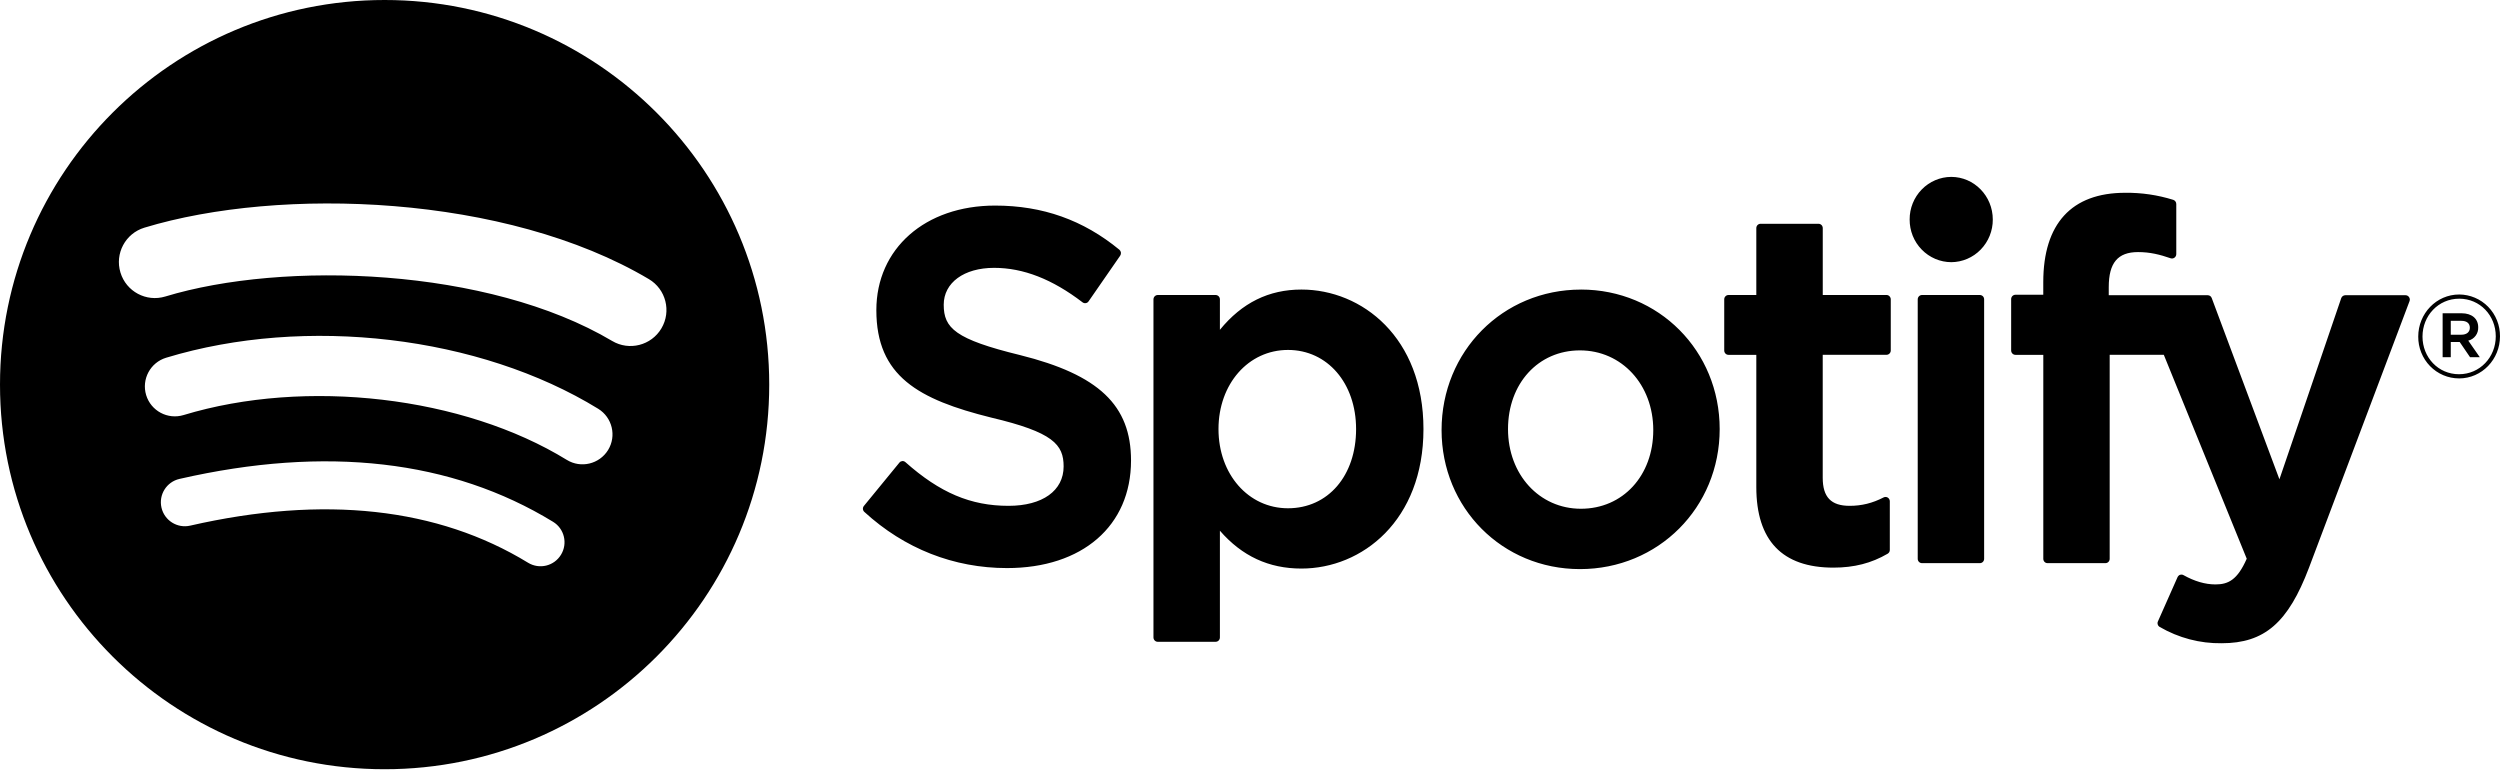
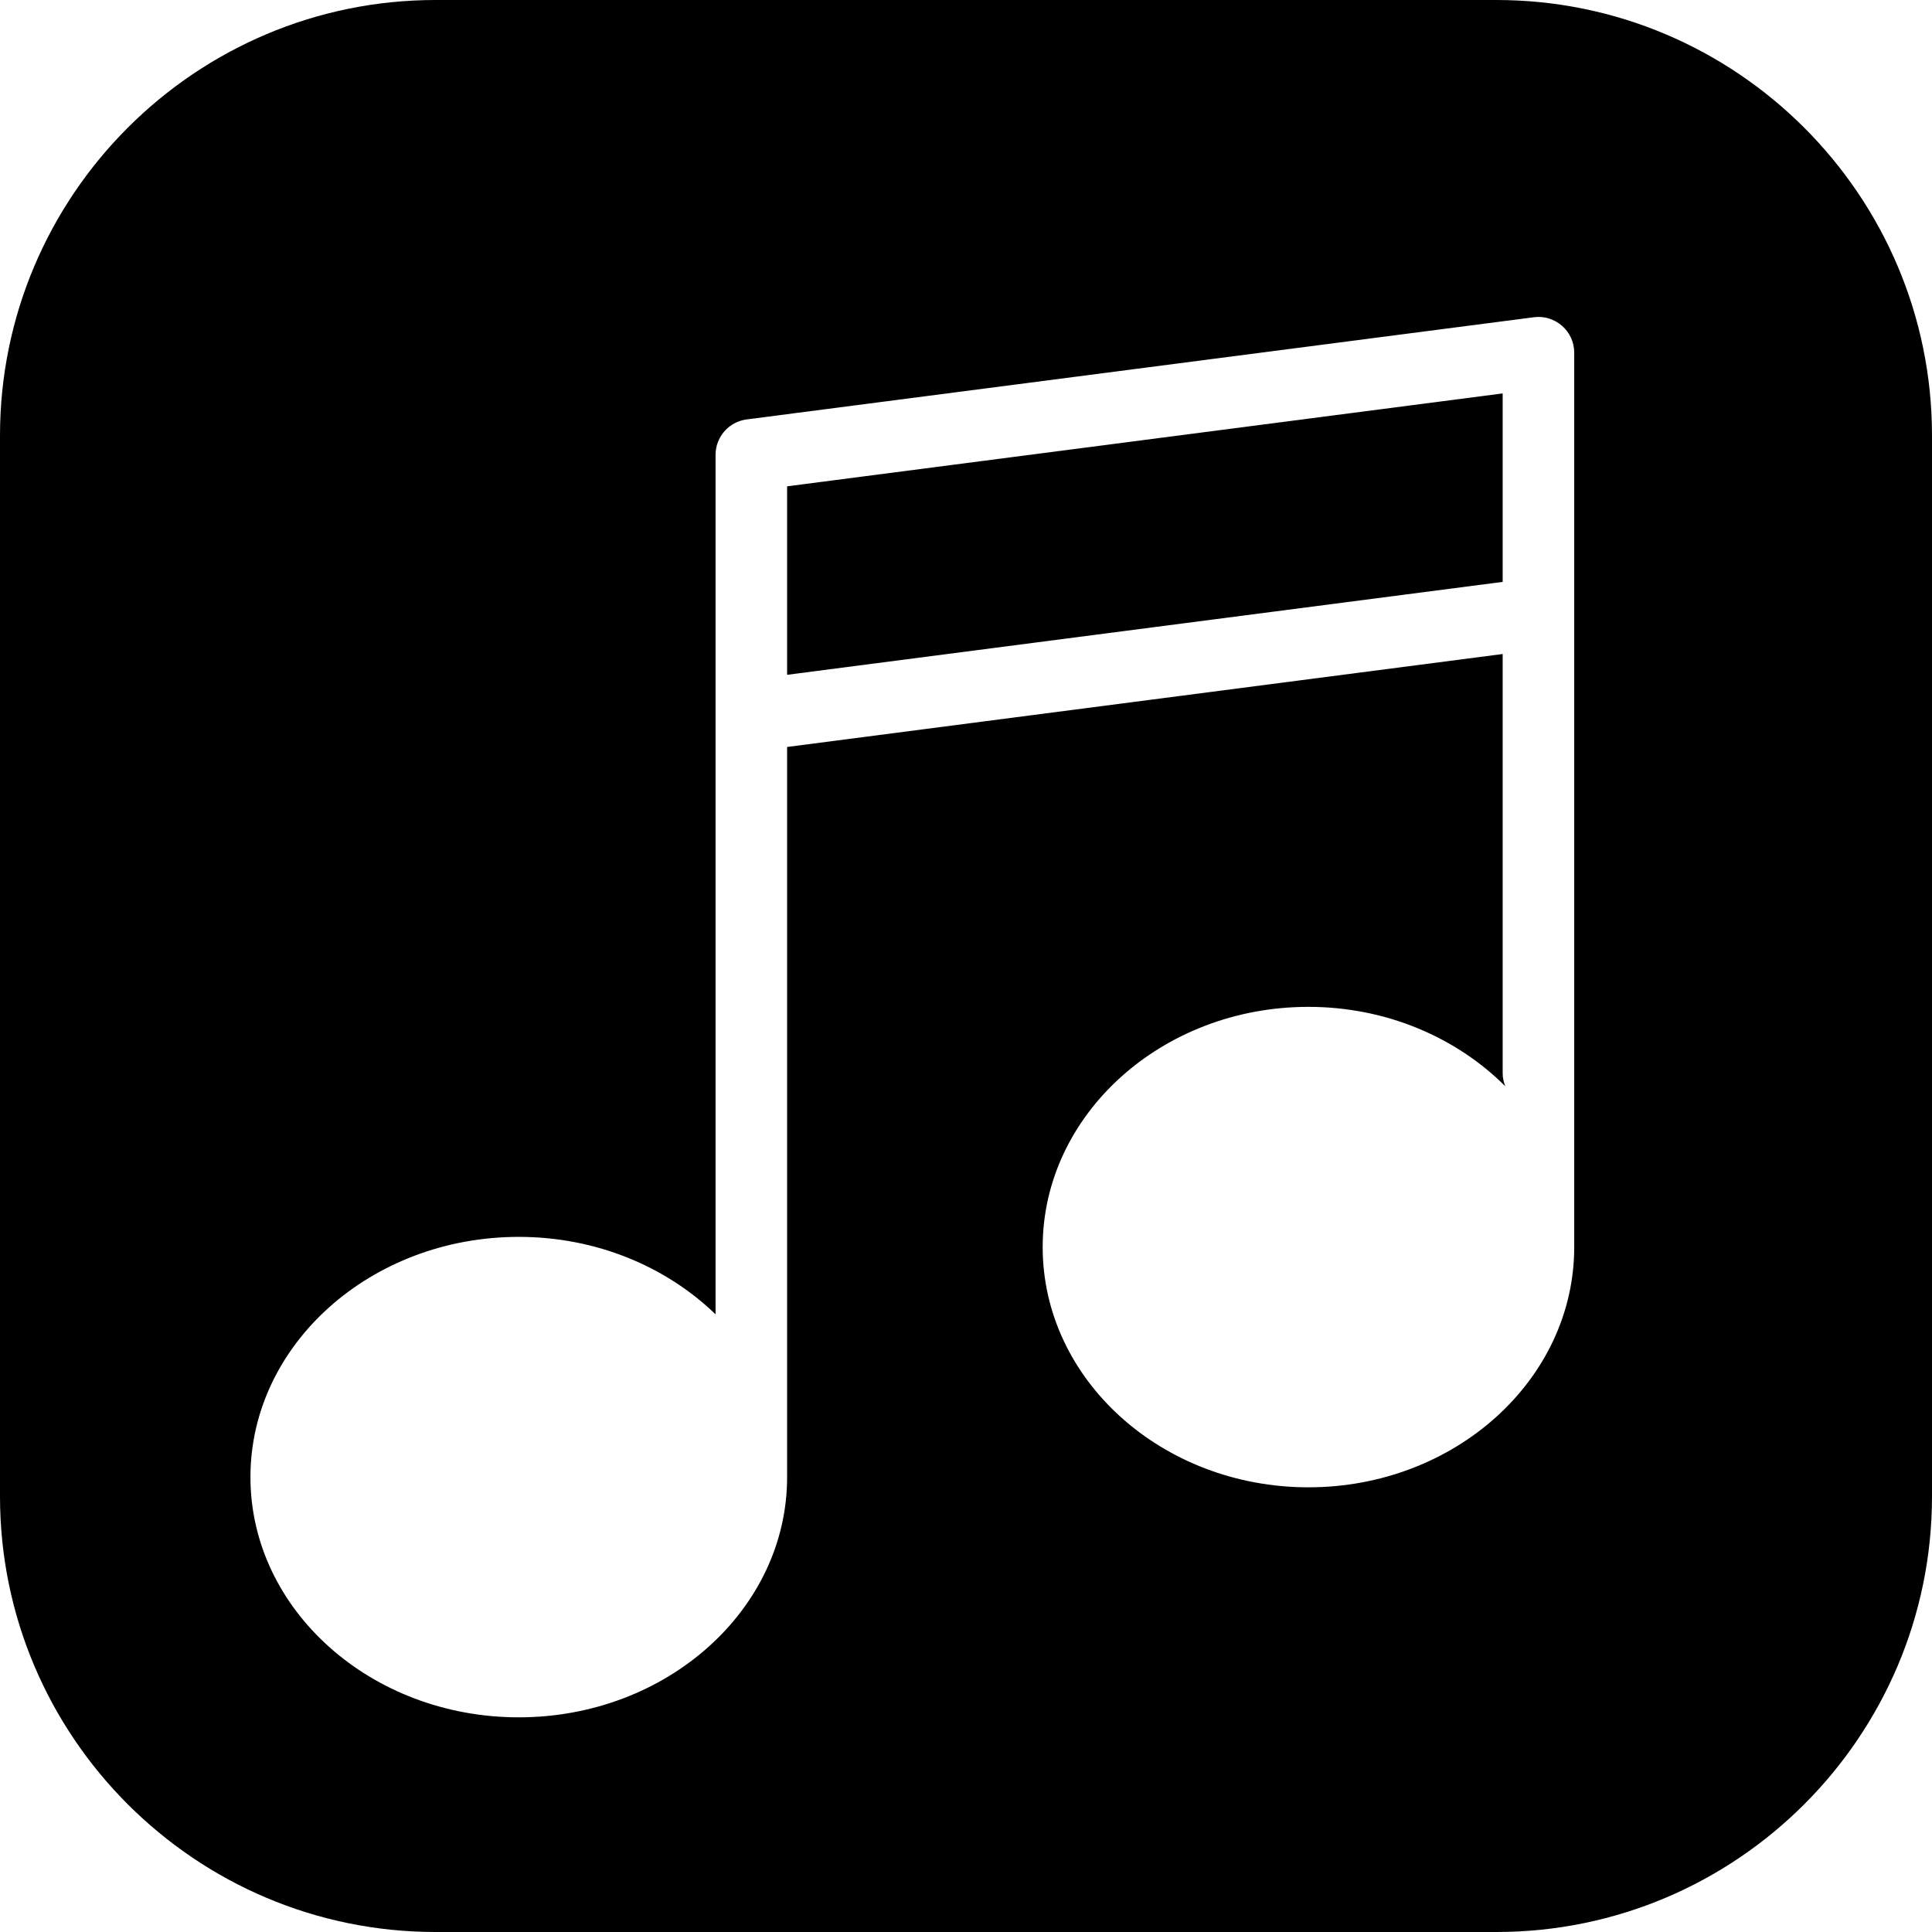
- <svg xmlns="http://www.w3.org/2000/svg" role="img" viewBox="0 0 78 24" aria-label="Spotify" aria-hidden="false" height="24" data-encore-id="logoSpotify" class="Svg-sc-6c3c1v-0 dDJltW">
-   <path d="M31.823 11.078C29.804 10.584 29.444 10.238 29.444 9.508C29.444 8.82 30.077 8.357 31.016 8.357C31.926 8.357 32.83 8.709 33.776 9.433C33.805 9.455 33.841 9.463 33.876 9.458C33.894 9.455 33.91 9.449 33.925 9.44C33.94 9.43 33.953 9.418 33.963 9.403L34.95 7.977C34.969 7.948 34.977 7.914 34.973 7.879C34.968 7.845 34.951 7.814 34.925 7.792C33.798 6.864 32.529 6.414 31.046 6.414C28.865 6.414 27.342 7.756 27.342 9.677C27.342 11.737 28.657 12.465 30.927 13.029C32.859 13.486 33.185 13.869 33.185 14.553C33.185 15.31 32.526 15.782 31.465 15.782C30.285 15.782 29.324 15.374 28.248 14.418C28.235 14.407 28.22 14.398 28.203 14.392C28.187 14.386 28.169 14.384 28.151 14.385C28.134 14.387 28.117 14.392 28.101 14.4C28.086 14.408 28.072 14.42 28.061 14.434L26.955 15.784C26.932 15.811 26.921 15.845 26.923 15.881C26.926 15.916 26.942 15.949 26.968 15.972C28.22 17.119 29.759 17.724 31.419 17.724C33.77 17.724 35.288 16.407 35.288 14.368C35.288 12.645 34.285 11.692 31.823 11.078ZM42.31 13.387C42.31 14.842 41.436 15.858 40.185 15.858C38.95 15.858 38.017 14.797 38.017 13.387C38.017 11.979 38.949 10.918 40.186 10.918C41.416 10.918 42.31 11.956 42.31 13.387ZM40.604 9.034C39.586 9.034 38.75 9.446 38.061 10.29V9.341C38.061 9.305 38.048 9.271 38.023 9.245C37.998 9.22 37.965 9.205 37.93 9.204H36.121C36.103 9.205 36.086 9.208 36.07 9.215C36.054 9.222 36.039 9.232 36.027 9.245C36.014 9.257 36.005 9.272 35.998 9.289C35.992 9.305 35.988 9.323 35.988 9.341V19.887C35.988 19.963 36.048 20.024 36.121 20.024H37.93C37.965 20.023 37.998 20.009 38.023 19.983C38.048 19.957 38.061 19.923 38.061 19.887V16.558C38.751 17.352 39.586 17.739 40.604 17.739C42.497 17.739 44.412 16.244 44.412 13.387C44.412 10.53 42.497 9.034 40.604 9.034ZM49.324 15.873C48.027 15.873 47.05 14.805 47.05 13.387C47.05 11.965 47.993 10.932 49.294 10.932C50.599 10.932 51.582 12.001 51.582 13.419C51.582 14.841 50.633 15.873 49.324 15.873ZM49.324 9.035C46.886 9.035 44.977 10.961 44.977 13.418C44.977 15.85 46.873 17.756 49.294 17.756C51.739 17.756 53.654 15.837 53.654 13.387C53.654 10.947 51.753 9.034 49.324 9.034V9.035ZM58.859 9.204H56.87V7.118C56.87 7.1 56.867 7.082 56.86 7.066C56.854 7.049 56.844 7.034 56.832 7.022C56.819 7.009 56.805 6.999 56.788 6.992C56.772 6.985 56.755 6.982 56.737 6.982H54.928C54.894 6.982 54.86 6.997 54.835 7.022C54.811 7.047 54.797 7.081 54.797 7.117V9.204H53.927C53.91 9.205 53.892 9.208 53.876 9.215C53.86 9.222 53.846 9.232 53.834 9.245C53.821 9.257 53.812 9.273 53.805 9.289C53.799 9.305 53.796 9.323 53.796 9.341V10.936C53.796 11.01 53.855 11.071 53.927 11.071H54.797V15.197C54.797 16.864 55.605 17.71 57.201 17.71C57.849 17.71 58.387 17.572 58.895 17.276C58.915 17.264 58.932 17.247 58.944 17.227C58.956 17.206 58.962 17.183 58.962 17.159V15.64C58.962 15.617 58.956 15.594 58.945 15.574C58.934 15.554 58.918 15.537 58.899 15.525C58.88 15.513 58.858 15.506 58.835 15.505C58.813 15.504 58.79 15.509 58.77 15.519C58.421 15.699 58.085 15.782 57.709 15.782C57.129 15.782 56.869 15.511 56.869 14.906V11.07H58.859C58.877 11.07 58.894 11.066 58.91 11.059C58.926 11.053 58.941 11.042 58.953 11.03C58.966 11.017 58.975 11.002 58.982 10.986C58.989 10.969 58.992 10.951 58.992 10.934V9.339C58.992 9.321 58.989 9.303 58.982 9.287C58.975 9.271 58.965 9.256 58.953 9.243C58.941 9.231 58.926 9.221 58.91 9.214C58.894 9.207 58.877 9.203 58.859 9.203V9.204ZM65.793 9.212V8.957C65.793 8.202 66.074 7.865 66.707 7.865C67.083 7.865 67.387 7.942 67.726 8.059C67.746 8.065 67.767 8.067 67.788 8.063C67.808 8.06 67.828 8.051 67.844 8.039C67.862 8.026 67.876 8.01 67.885 7.99C67.895 7.971 67.9 7.95 67.9 7.928V6.366C67.9 6.337 67.891 6.308 67.874 6.285C67.857 6.261 67.833 6.244 67.806 6.235C67.319 6.083 66.813 6.009 66.304 6.015C64.633 6.015 63.75 6.98 63.75 8.803V9.196H62.881C62.846 9.197 62.812 9.211 62.787 9.236C62.762 9.262 62.748 9.296 62.748 9.332V10.935C62.748 11.01 62.808 11.071 62.881 11.071H63.751V17.435C63.751 17.51 63.809 17.57 63.882 17.57H65.691C65.763 17.57 65.822 17.51 65.822 17.435V11.07H67.511L70.098 17.432C69.804 18.101 69.515 18.234 69.121 18.234C68.802 18.234 68.467 18.136 68.123 17.943C68.107 17.935 68.09 17.929 68.072 17.927C68.054 17.926 68.036 17.928 68.018 17.933C68.001 17.939 67.985 17.949 67.972 17.962C67.959 17.974 67.948 17.99 67.94 18.006L67.328 19.386C67.313 19.417 67.311 19.452 67.322 19.485C67.332 19.517 67.354 19.545 67.384 19.561C67.972 19.903 68.639 20.079 69.316 20.069C70.65 20.069 71.389 19.431 72.04 17.714L75.177 9.397C75.185 9.376 75.188 9.354 75.186 9.332C75.183 9.31 75.175 9.289 75.163 9.271C75.151 9.252 75.135 9.238 75.116 9.227C75.097 9.217 75.076 9.211 75.055 9.211H73.172C73.144 9.212 73.117 9.22 73.095 9.237C73.072 9.253 73.055 9.276 73.046 9.303L71.118 14.954L69.006 9.299C68.996 9.273 68.98 9.251 68.958 9.235C68.936 9.22 68.909 9.211 68.882 9.211H65.793V9.212ZM61.773 9.204H59.964C59.929 9.205 59.895 9.22 59.871 9.245C59.846 9.271 59.833 9.305 59.833 9.341V17.435C59.833 17.51 59.892 17.57 59.965 17.57H61.774C61.846 17.57 61.905 17.51 61.905 17.435V9.34C61.905 9.304 61.892 9.27 61.867 9.244C61.842 9.219 61.808 9.205 61.773 9.204ZM60.877 5.519C60.532 5.521 60.201 5.662 59.958 5.912C59.715 6.161 59.579 6.498 59.581 6.849C59.58 7.023 59.613 7.195 59.677 7.356C59.742 7.517 59.837 7.664 59.958 7.787C60.078 7.911 60.222 8.009 60.38 8.077C60.538 8.144 60.707 8.179 60.879 8.18C61.224 8.178 61.555 8.037 61.798 7.787C62.041 7.537 62.177 7.2 62.175 6.849C62.175 6.114 61.593 5.519 60.877 5.519ZM76.795 10.01H76.464V10.443H76.795C76.96 10.443 77.059 10.36 77.059 10.226C77.059 10.085 76.96 10.01 76.795 10.01ZM77.01 10.628L77.37 11.145H77.066L76.743 10.671H76.464V11.145H76.21V9.774H76.805C77.115 9.774 77.32 9.938 77.32 10.211C77.324 10.307 77.296 10.4 77.239 10.476C77.182 10.553 77.101 10.606 77.01 10.628ZM76.728 9.319C76.076 9.319 75.582 9.85 75.582 10.501C75.582 11.151 76.073 11.676 76.721 11.676C77.373 11.676 77.868 11.144 77.868 10.493C77.868 9.843 77.376 9.319 76.728 9.319ZM76.721 11.806C76.553 11.806 76.386 11.772 76.231 11.706C76.076 11.64 75.936 11.544 75.817 11.422C75.699 11.301 75.606 11.157 75.543 10.999C75.479 10.841 75.448 10.672 75.449 10.501C75.449 9.785 76.012 9.188 76.728 9.188C76.896 9.189 77.062 9.223 77.217 9.289C77.373 9.355 77.513 9.451 77.631 9.572C77.75 9.694 77.843 9.837 77.906 9.995C77.97 10.153 78.001 10.323 78 10.493C78 11.21 77.437 11.807 76.721 11.807V11.806Z M19.099 10.638C15.23 8.341 8.85 8.13 5.157 9.251C4.564 9.431 3.937 9.096 3.758 8.503C3.578 7.91 3.912 7.283 4.506 7.103C8.745 5.816 15.791 6.064 20.244 8.708C20.778 9.024 20.952 9.713 20.636 10.246C20.32 10.779 19.63 10.955 19.099 10.638ZM17.685 14.349C14.46 12.366 9.543 11.792 5.727 12.95C5.233 13.1 4.71 12.821 4.56 12.327C4.411 11.832 4.69 11.311 5.184 11.161C9.542 9.838 14.96 10.478 18.664 12.754C19.104 13.025 19.242 13.601 18.972 14.041C18.7 14.481 18.125 14.619 17.685 14.349ZM16.475 17.557C13.657 15.835 10.11 15.446 5.933 16.4C5.531 16.492 5.13 16.24 5.038 15.838C4.945 15.435 5.197 15.034 5.6 14.942C10.171 13.897 14.092 14.347 17.255 16.28C17.608 16.495 17.719 16.956 17.503 17.308C17.288 17.662 16.828 17.773 16.475 17.557ZM0 12C0 18.628 5.373 24 12 24C18.628 24 24 18.628 24 12C24 5.373 18.628 0 12 0C5.373 0 0 5.373 0 12Z" />
+ <svg xmlns="http://www.w3.org/2000/svg" fill="#000000" height="800px" width="800px" version="1.1" id="Capa_1" viewBox="0 0 54 54" xml:space="preserve">
+   <g>
+     <polygon points="42,10.996 22,13.593 22,17 22,18.861 42,16.264 42,14.143  " />
+     <path d="M41.824,0H12.176C5.462,0,0,5.462,0,12.176v29.648C0,48.538,5.462,54,12.176,54h29.648C48.538,54,54,48.538,54,41.824   V12.176C54,5.462,48.538,0,41.824,0z M44,34.857c0,3.702-3.333,6.714-7.429,6.714c-4.096,0-7.428-3.012-7.428-6.714   s3.333-6.715,7.428-6.715c2.182,0,4.141,0.86,5.502,2.219C42.029,30.249,42,30.128,42,30V18.28l-20,2.598V41   c0,0.542,0-0.91,0,0.286C22,44.988,18.636,48,14.5,48S7,44.988,7,41.286s3.364-6.715,7.5-6.715c2.174,0,4.129,0.838,5.5,2.165V20   v-3v-4.286c0-0.503,0.373-0.927,0.871-0.991l22-2.856c0.283-0.039,0.572,0.051,0.789,0.24C43.876,9.296,44,9.569,44,9.857v4.285v3   V34" />
+   </g>
</svg>
